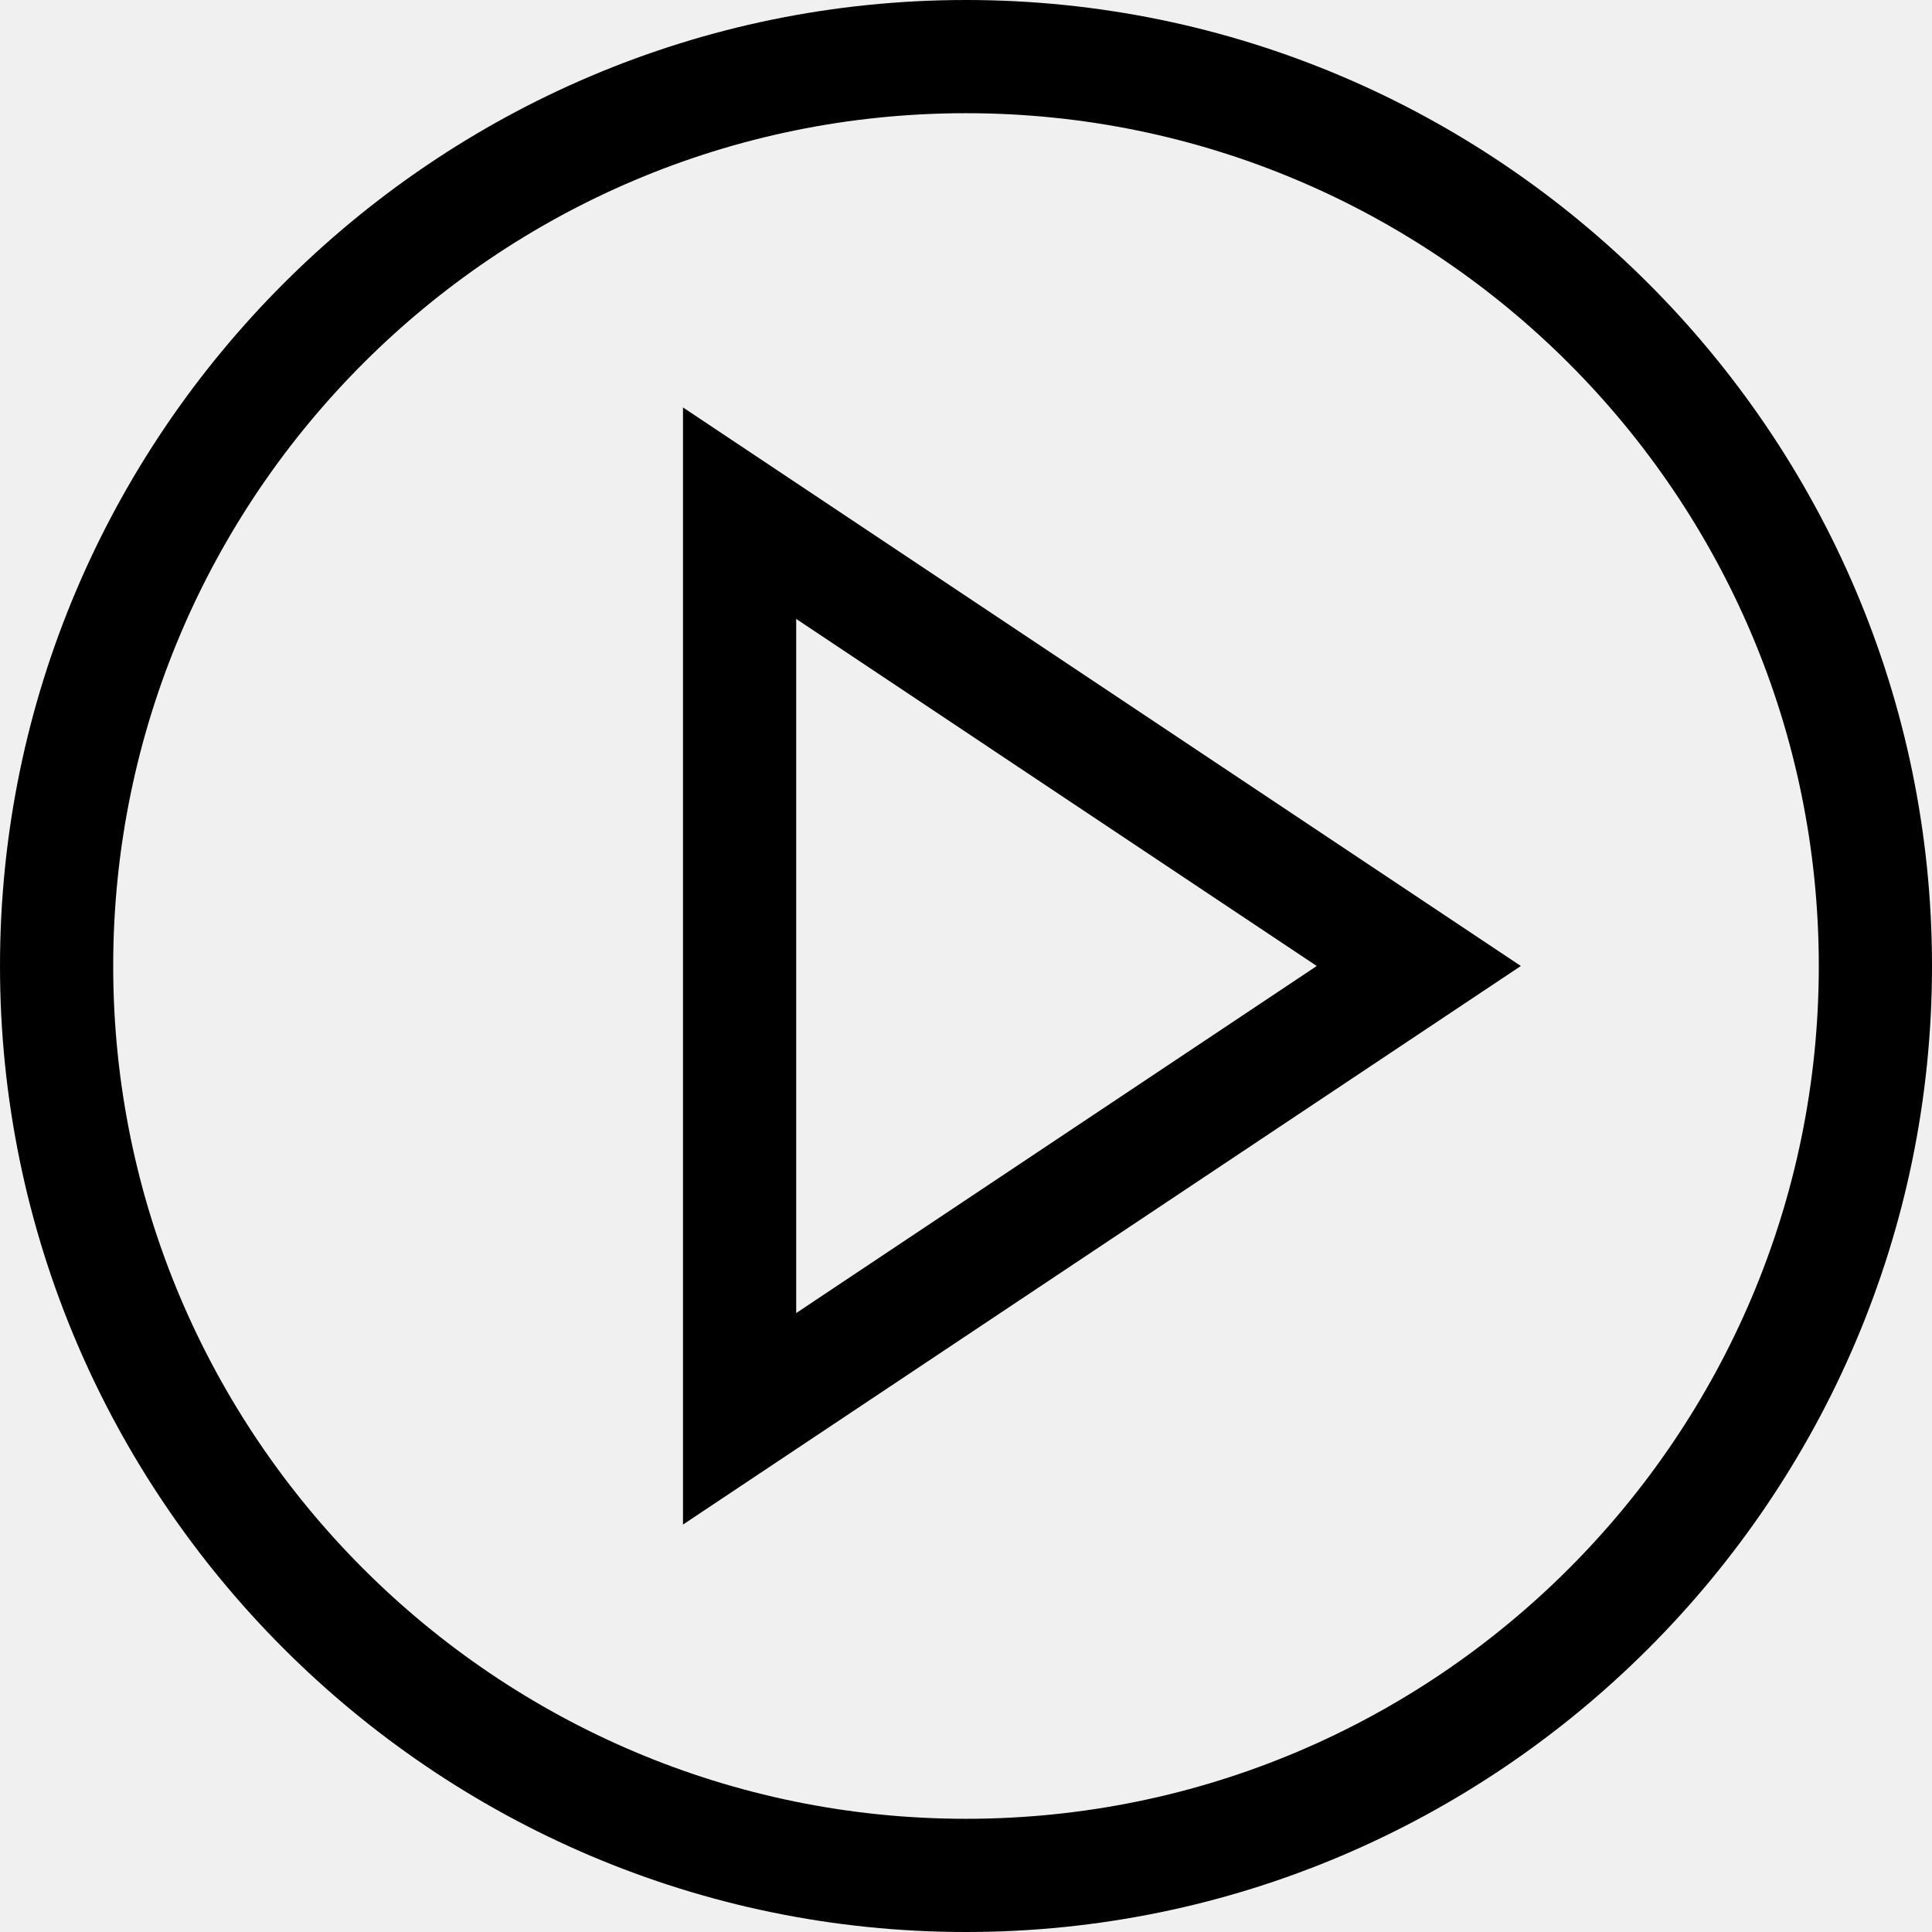
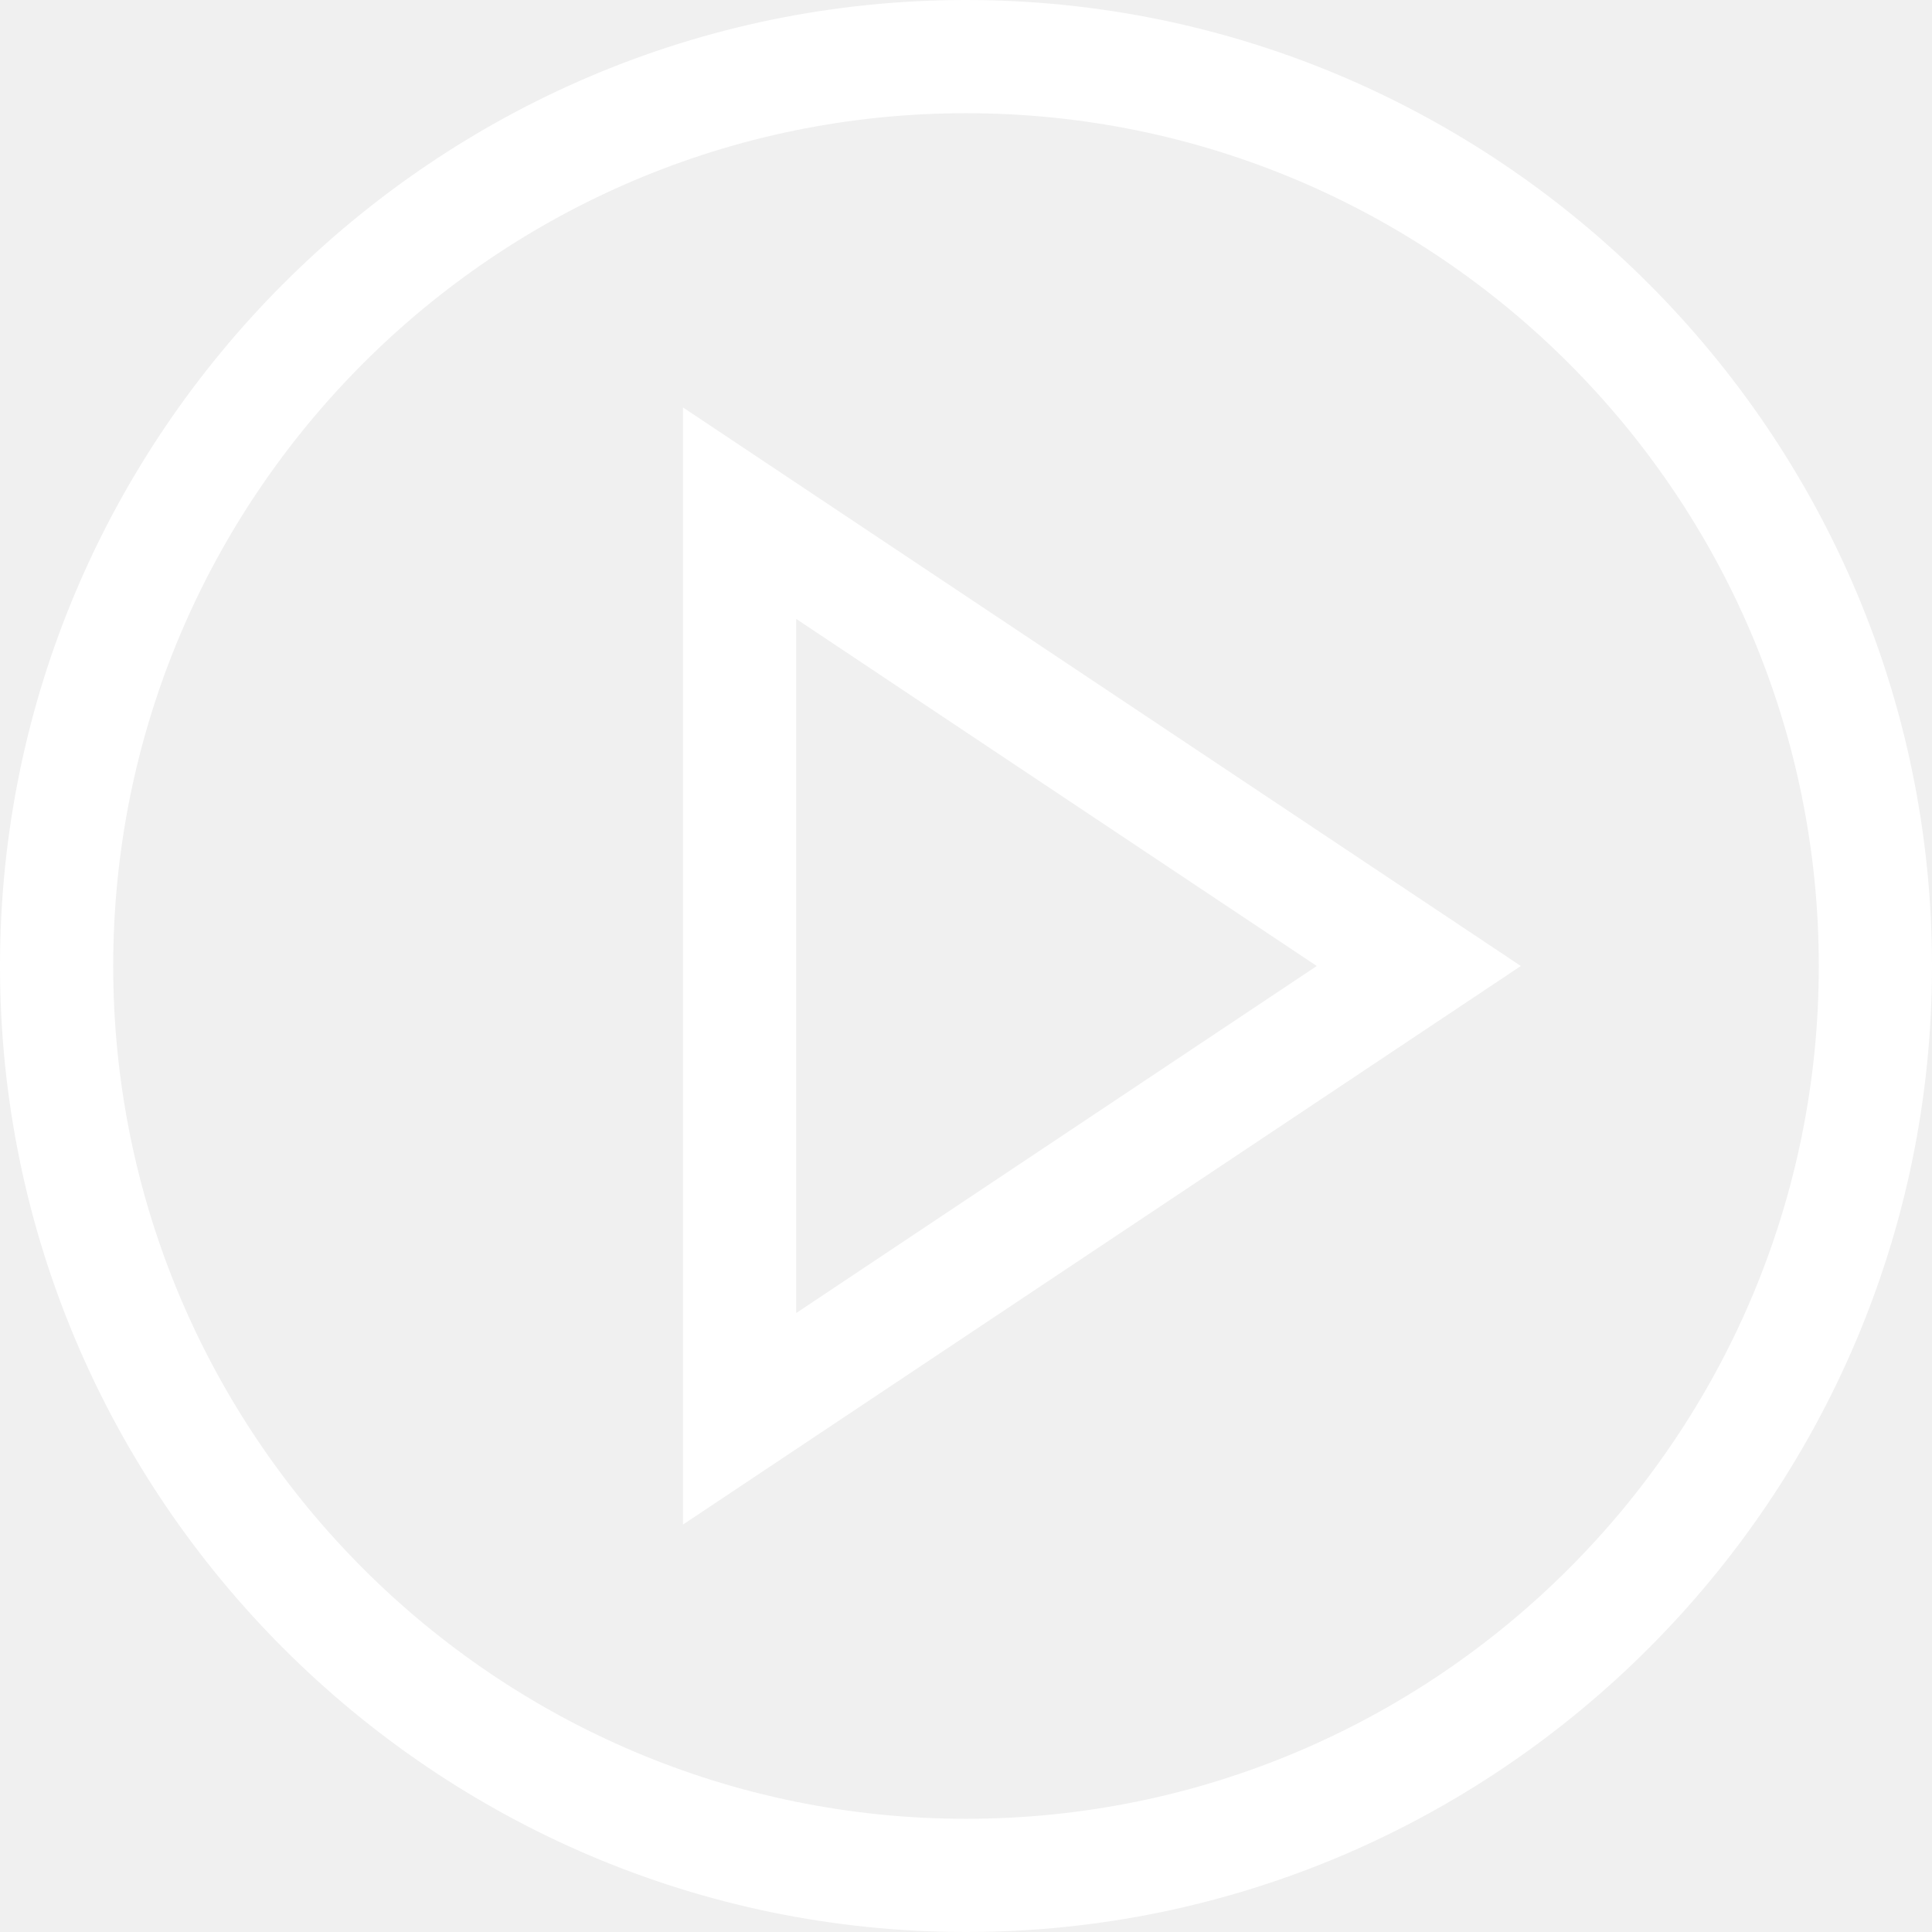
<svg xmlns="http://www.w3.org/2000/svg" viewBox="0 0 512 512">
-   <path d="m256 0c-140.969 0-256 115.051-256 256 0 140.969 115.051 256 256 256 140.969 0 256-115.051 256-256 0-140.969-115.051-256-256-256zm0 482c-124.617 0-226-101.383-226-226s101.383-226 226-226 226 101.383 226 226-101.383 226-226 226zm0 0" />
-   <path d="m181 404.027 222.043-148.027-222.043-148.027zm30-240 137.957 91.973-137.957 91.973zm0 0" />
+   <path fill="#fff" d="m256 0c-140.969 0-256 115.051-256 256 0 140.969 115.051 256 256 256 140.969 0 256-115.051 256-256 0-140.969-115.051-256-256-256zm0 482c-124.617 0-226-101.383-226-226s101.383-226 226-226 226 101.383 226 226-101.383 226-226 226zm0 0" />
+   <path fill="#fff" d="m181 404.027 222.043-148.027-222.043-148.027zm30-240 137.957 91.973-137.957 91.973zm0 0" />
</svg>
